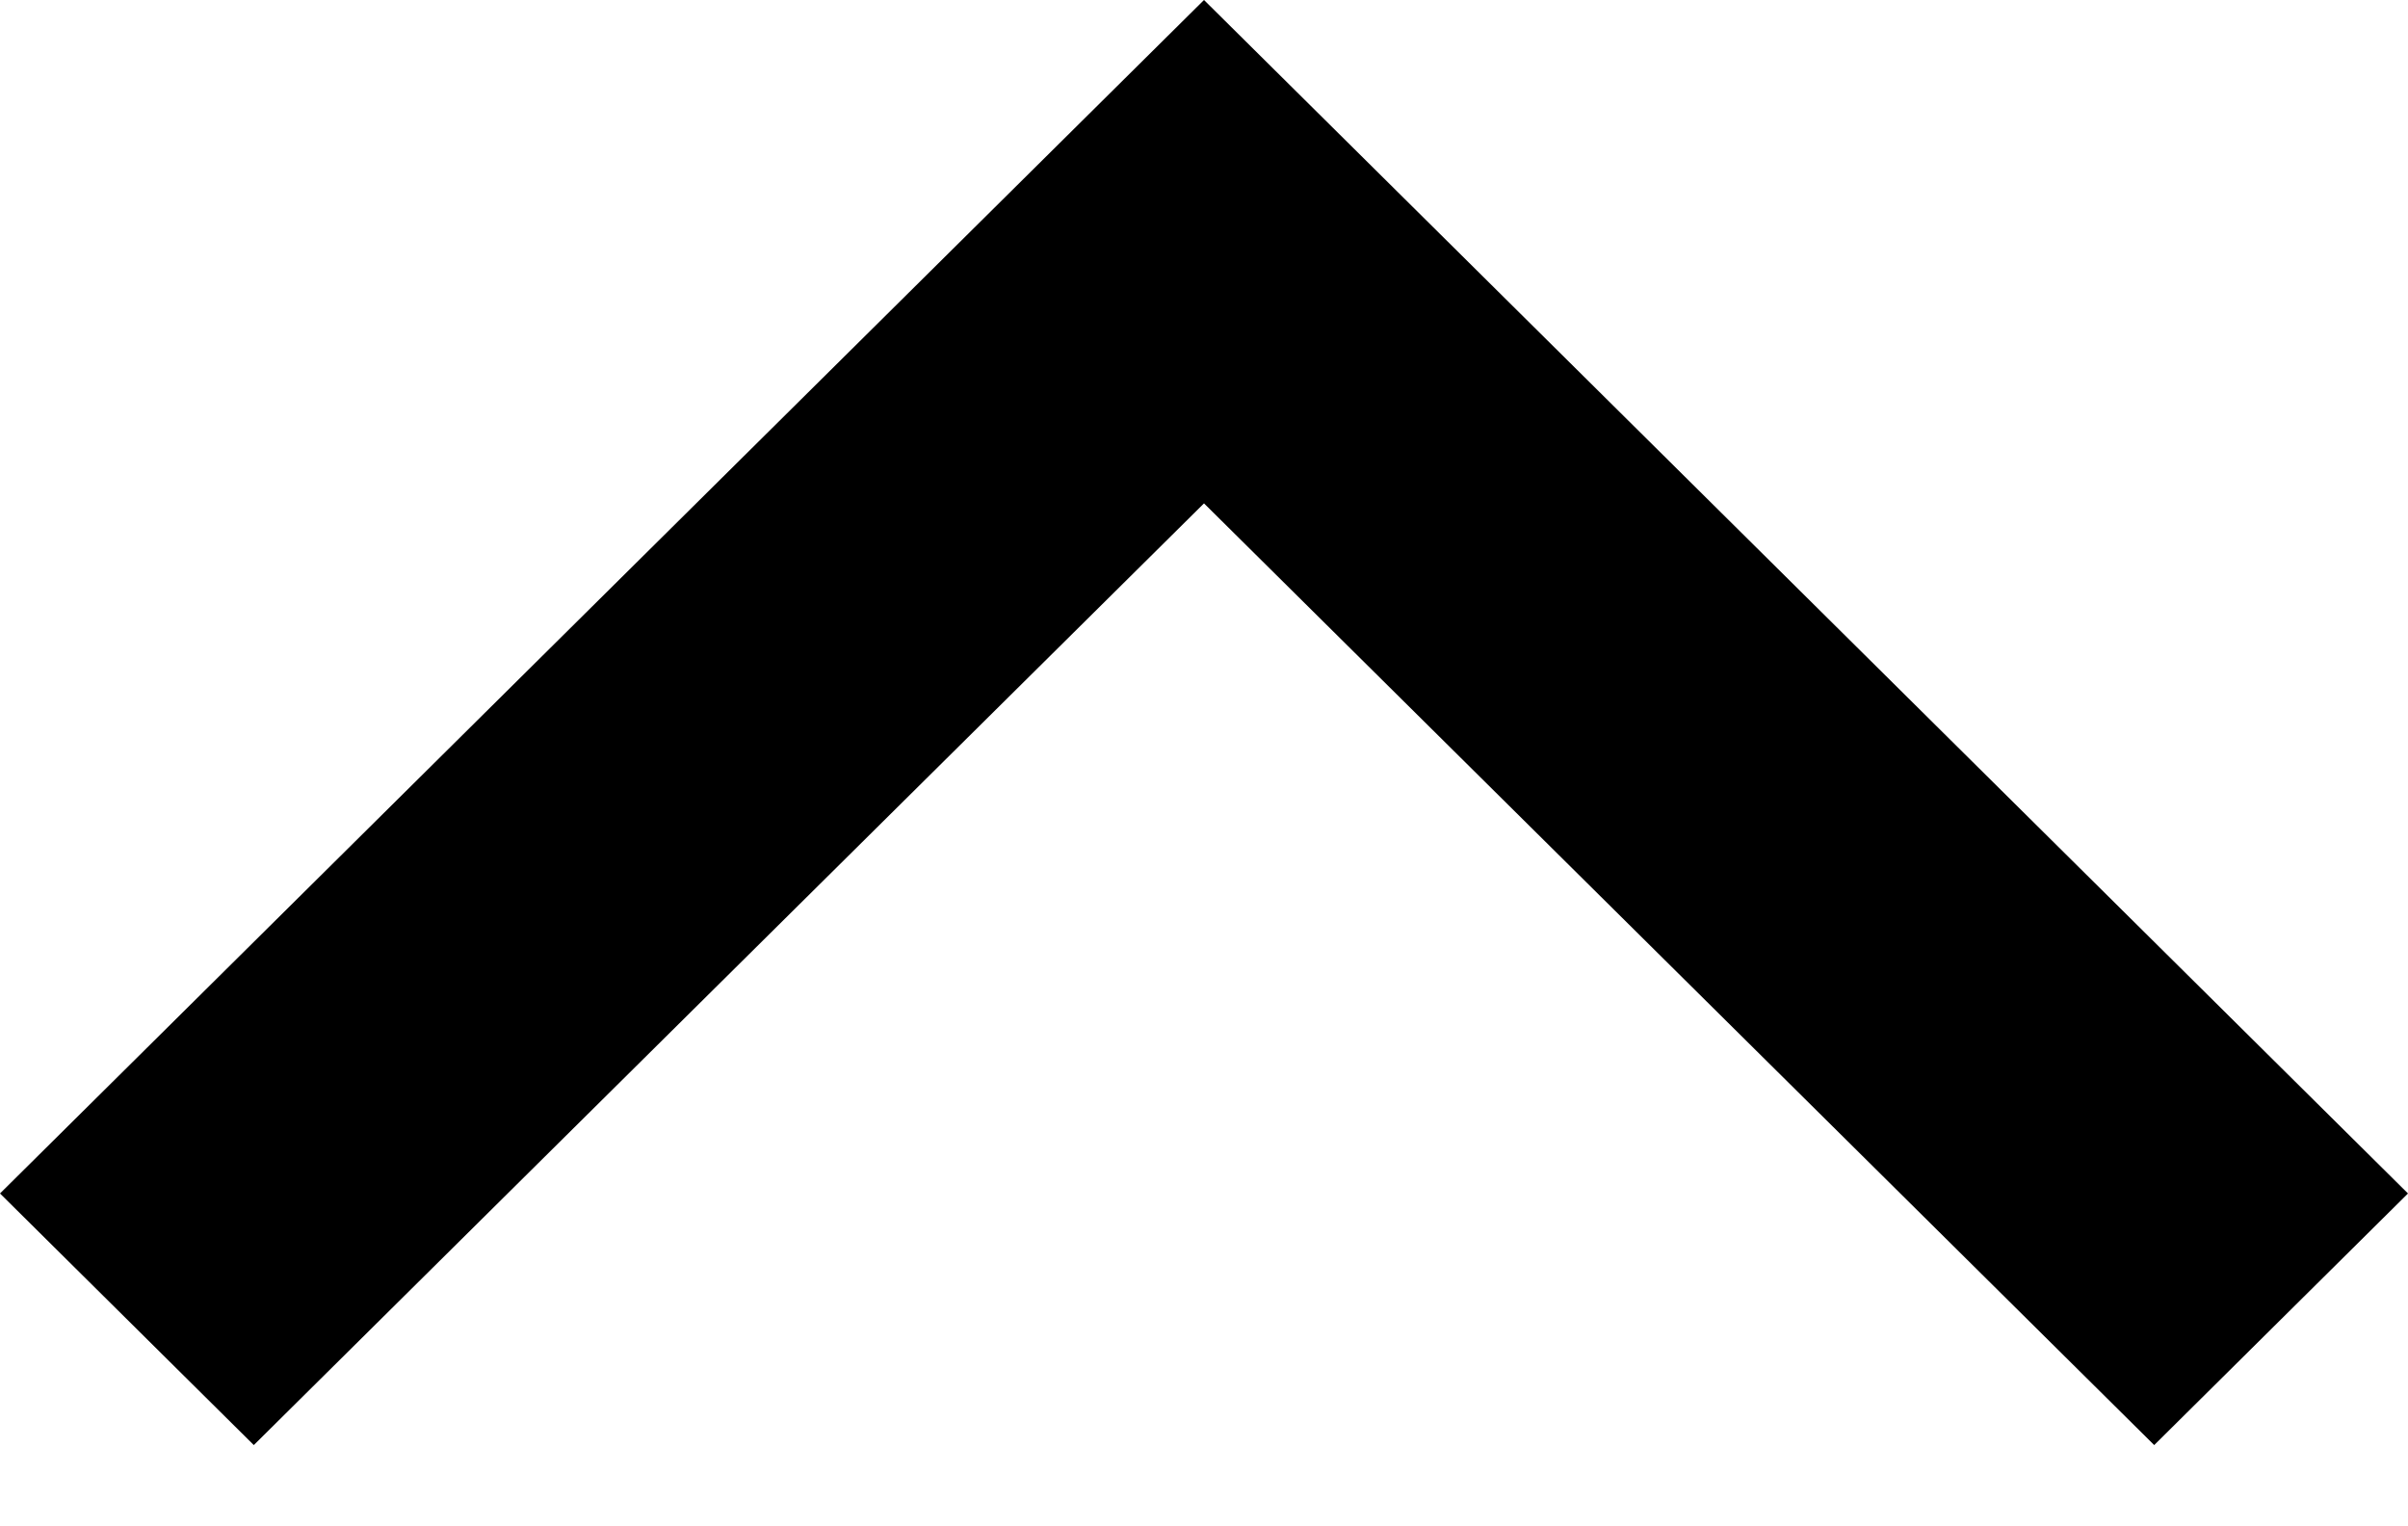
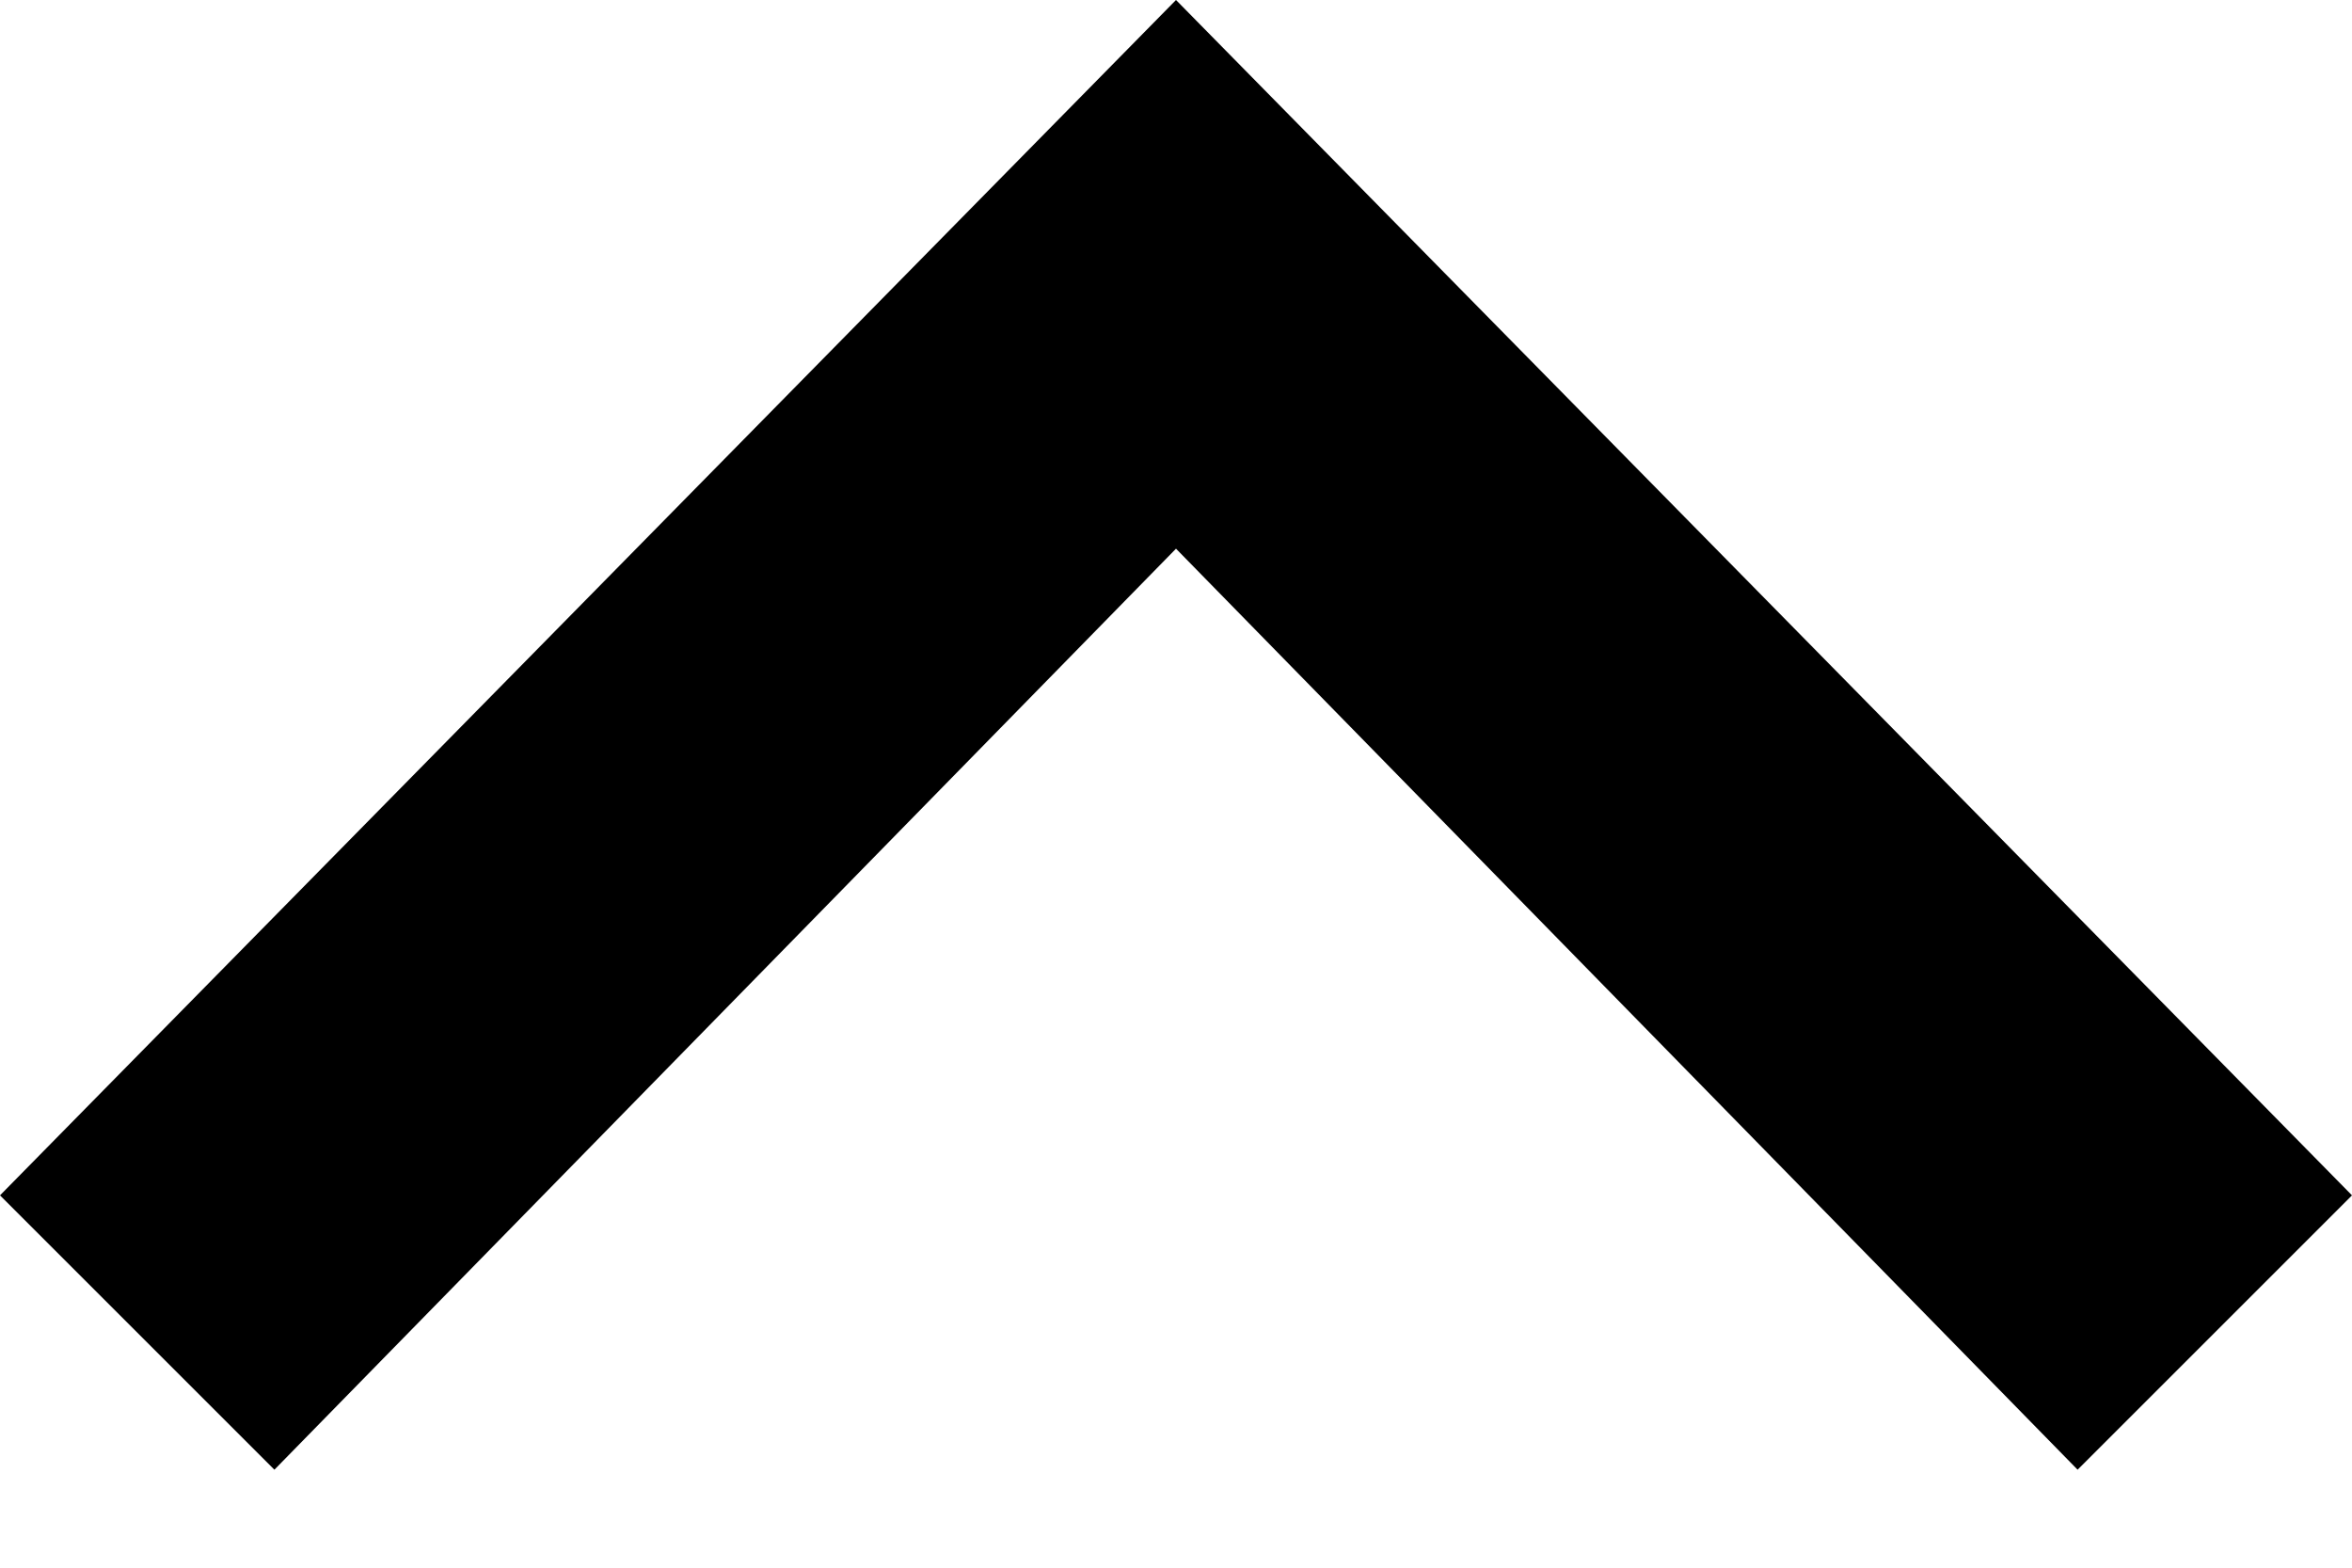
- <svg xmlns="http://www.w3.org/2000/svg" width="30px" height="19px" viewBox="0 0 30 19" version="1.1" fill-rule="evenodd">
-   <polygon points="3.162 18 15 6.27 26.838 18 30 14.866 15 0 0 14.866 3.162 18" />
+ <svg xmlns="http://www.w3.org/2000/svg" width="12px" height="8px" viewBox="0 0 12 8" version="1.1" fill-rule="evenodd">
+   <polygon id="SVGID_1_" stroke="none" fill="#000000" points="1.4 7.5 6 2.8 10.6 7.5 12 6.1 6 0 0 6.1" />
</svg>
